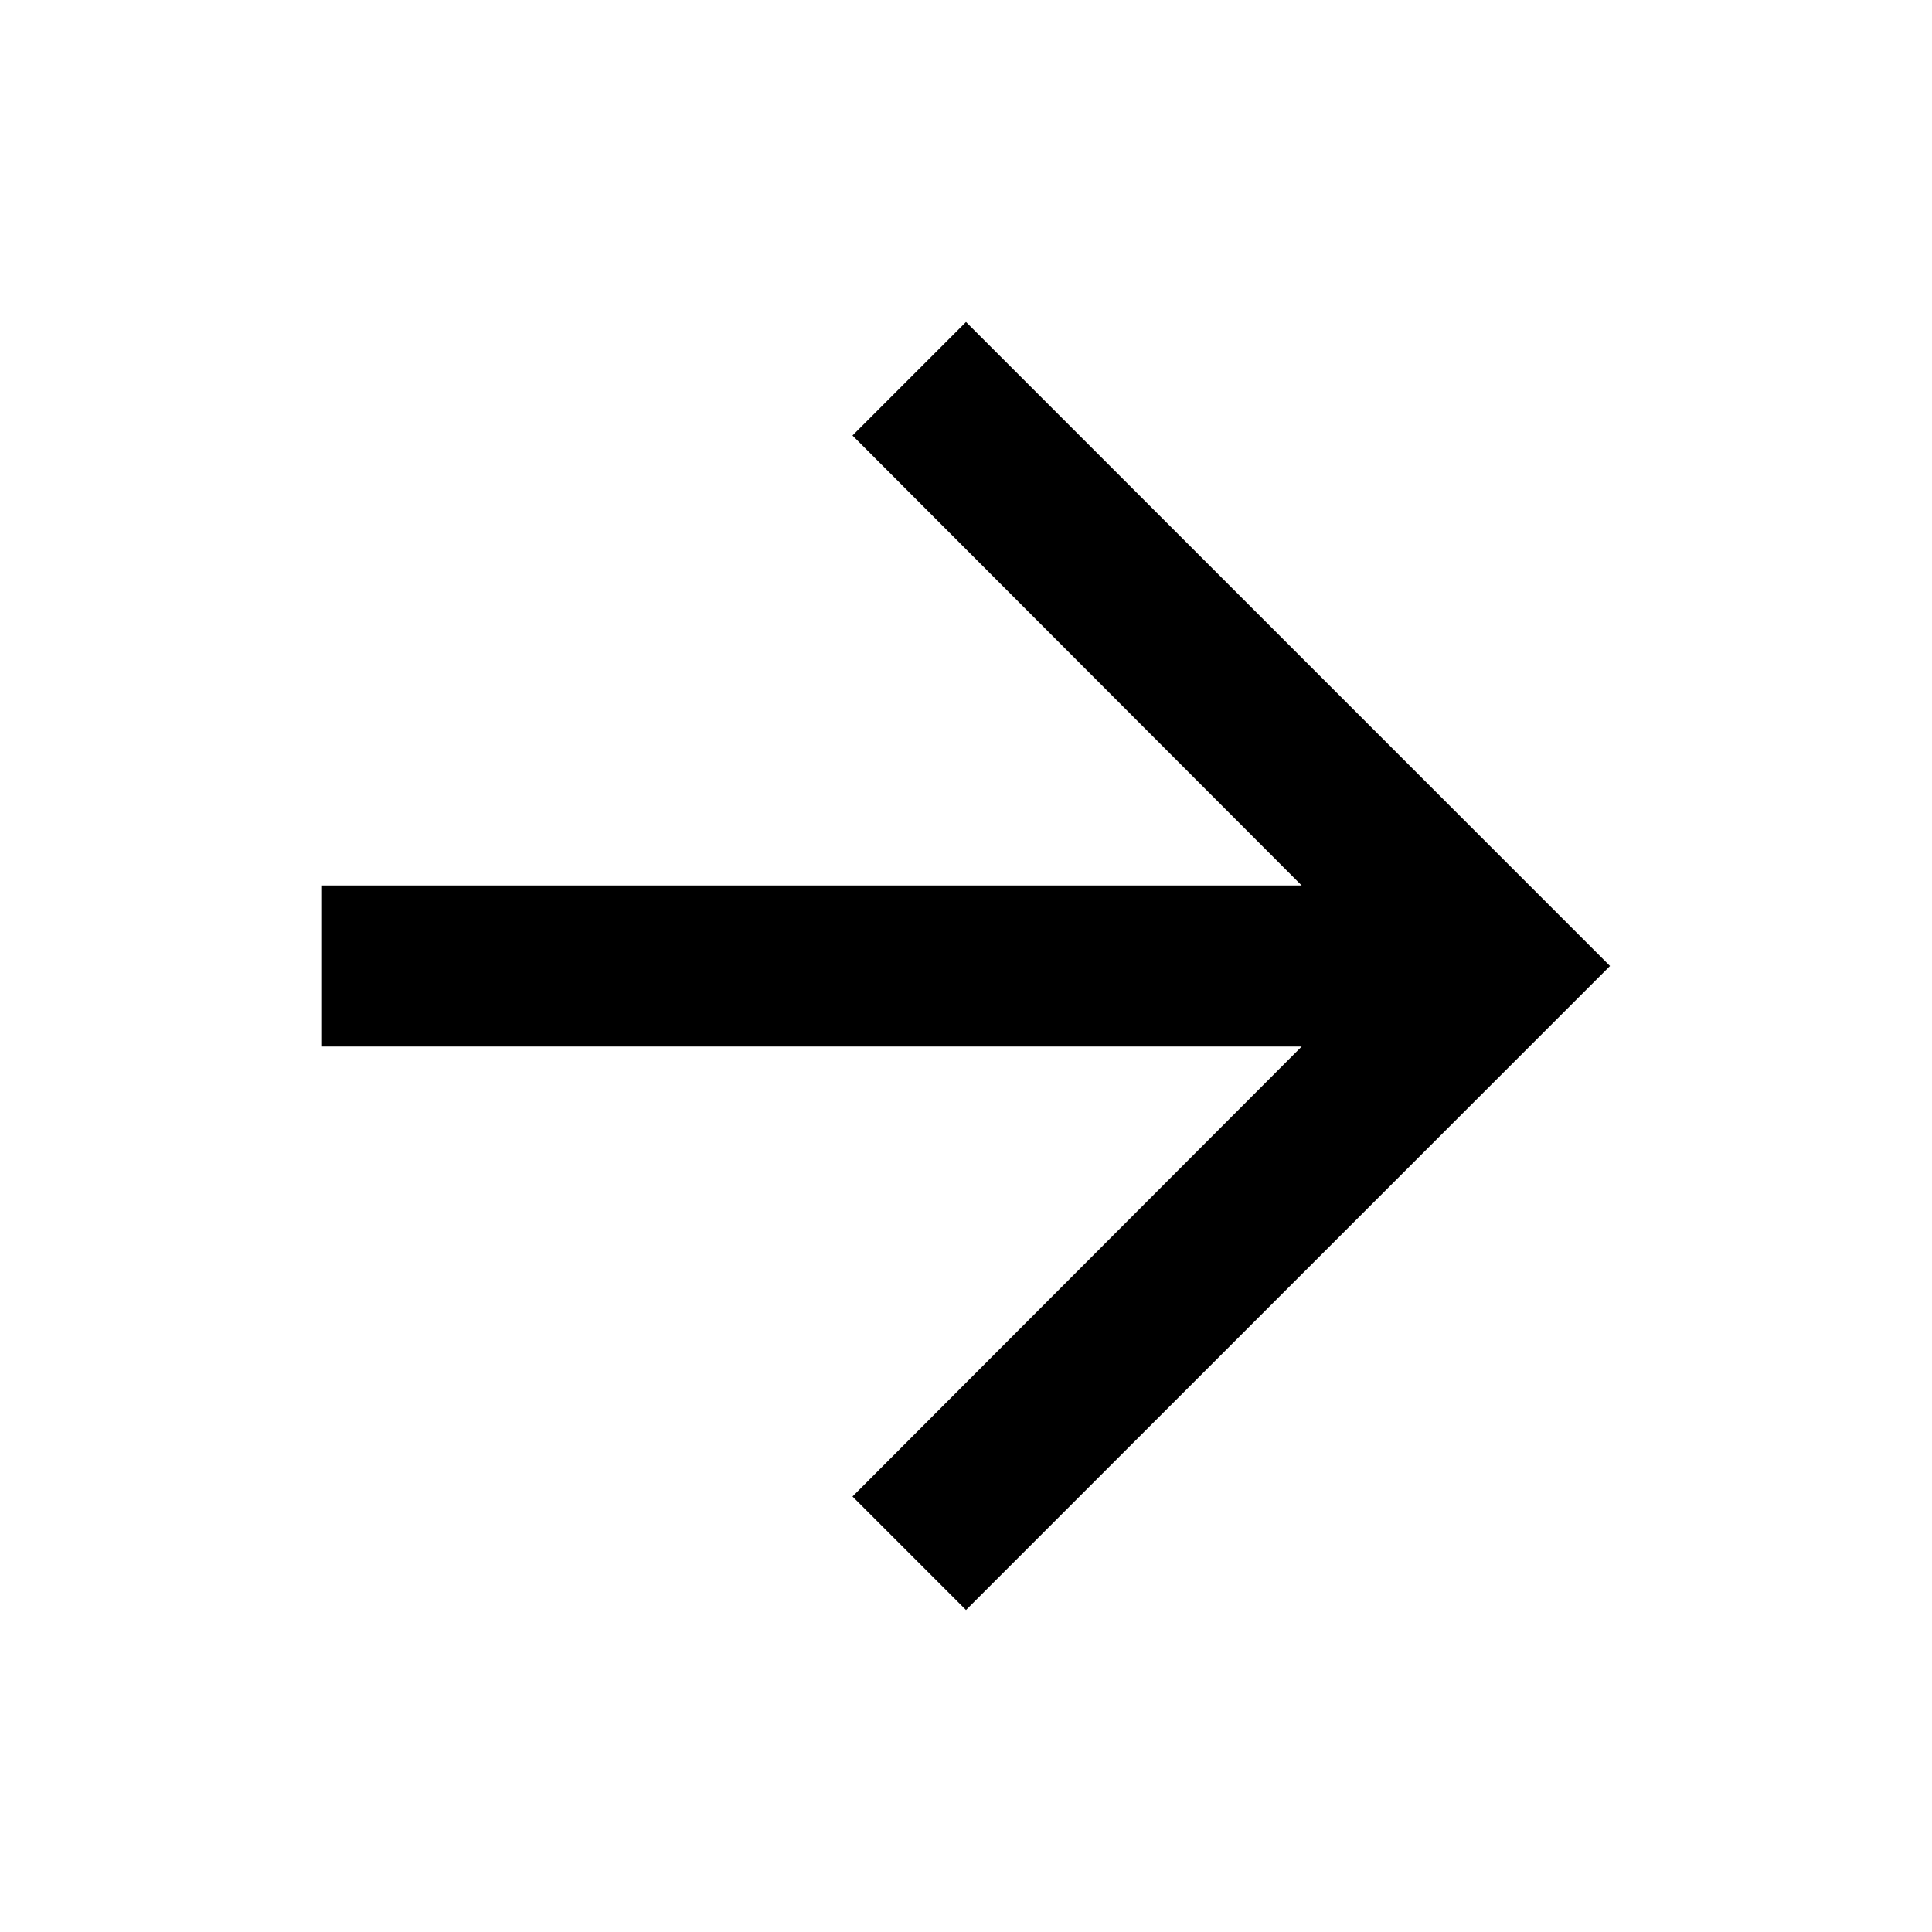
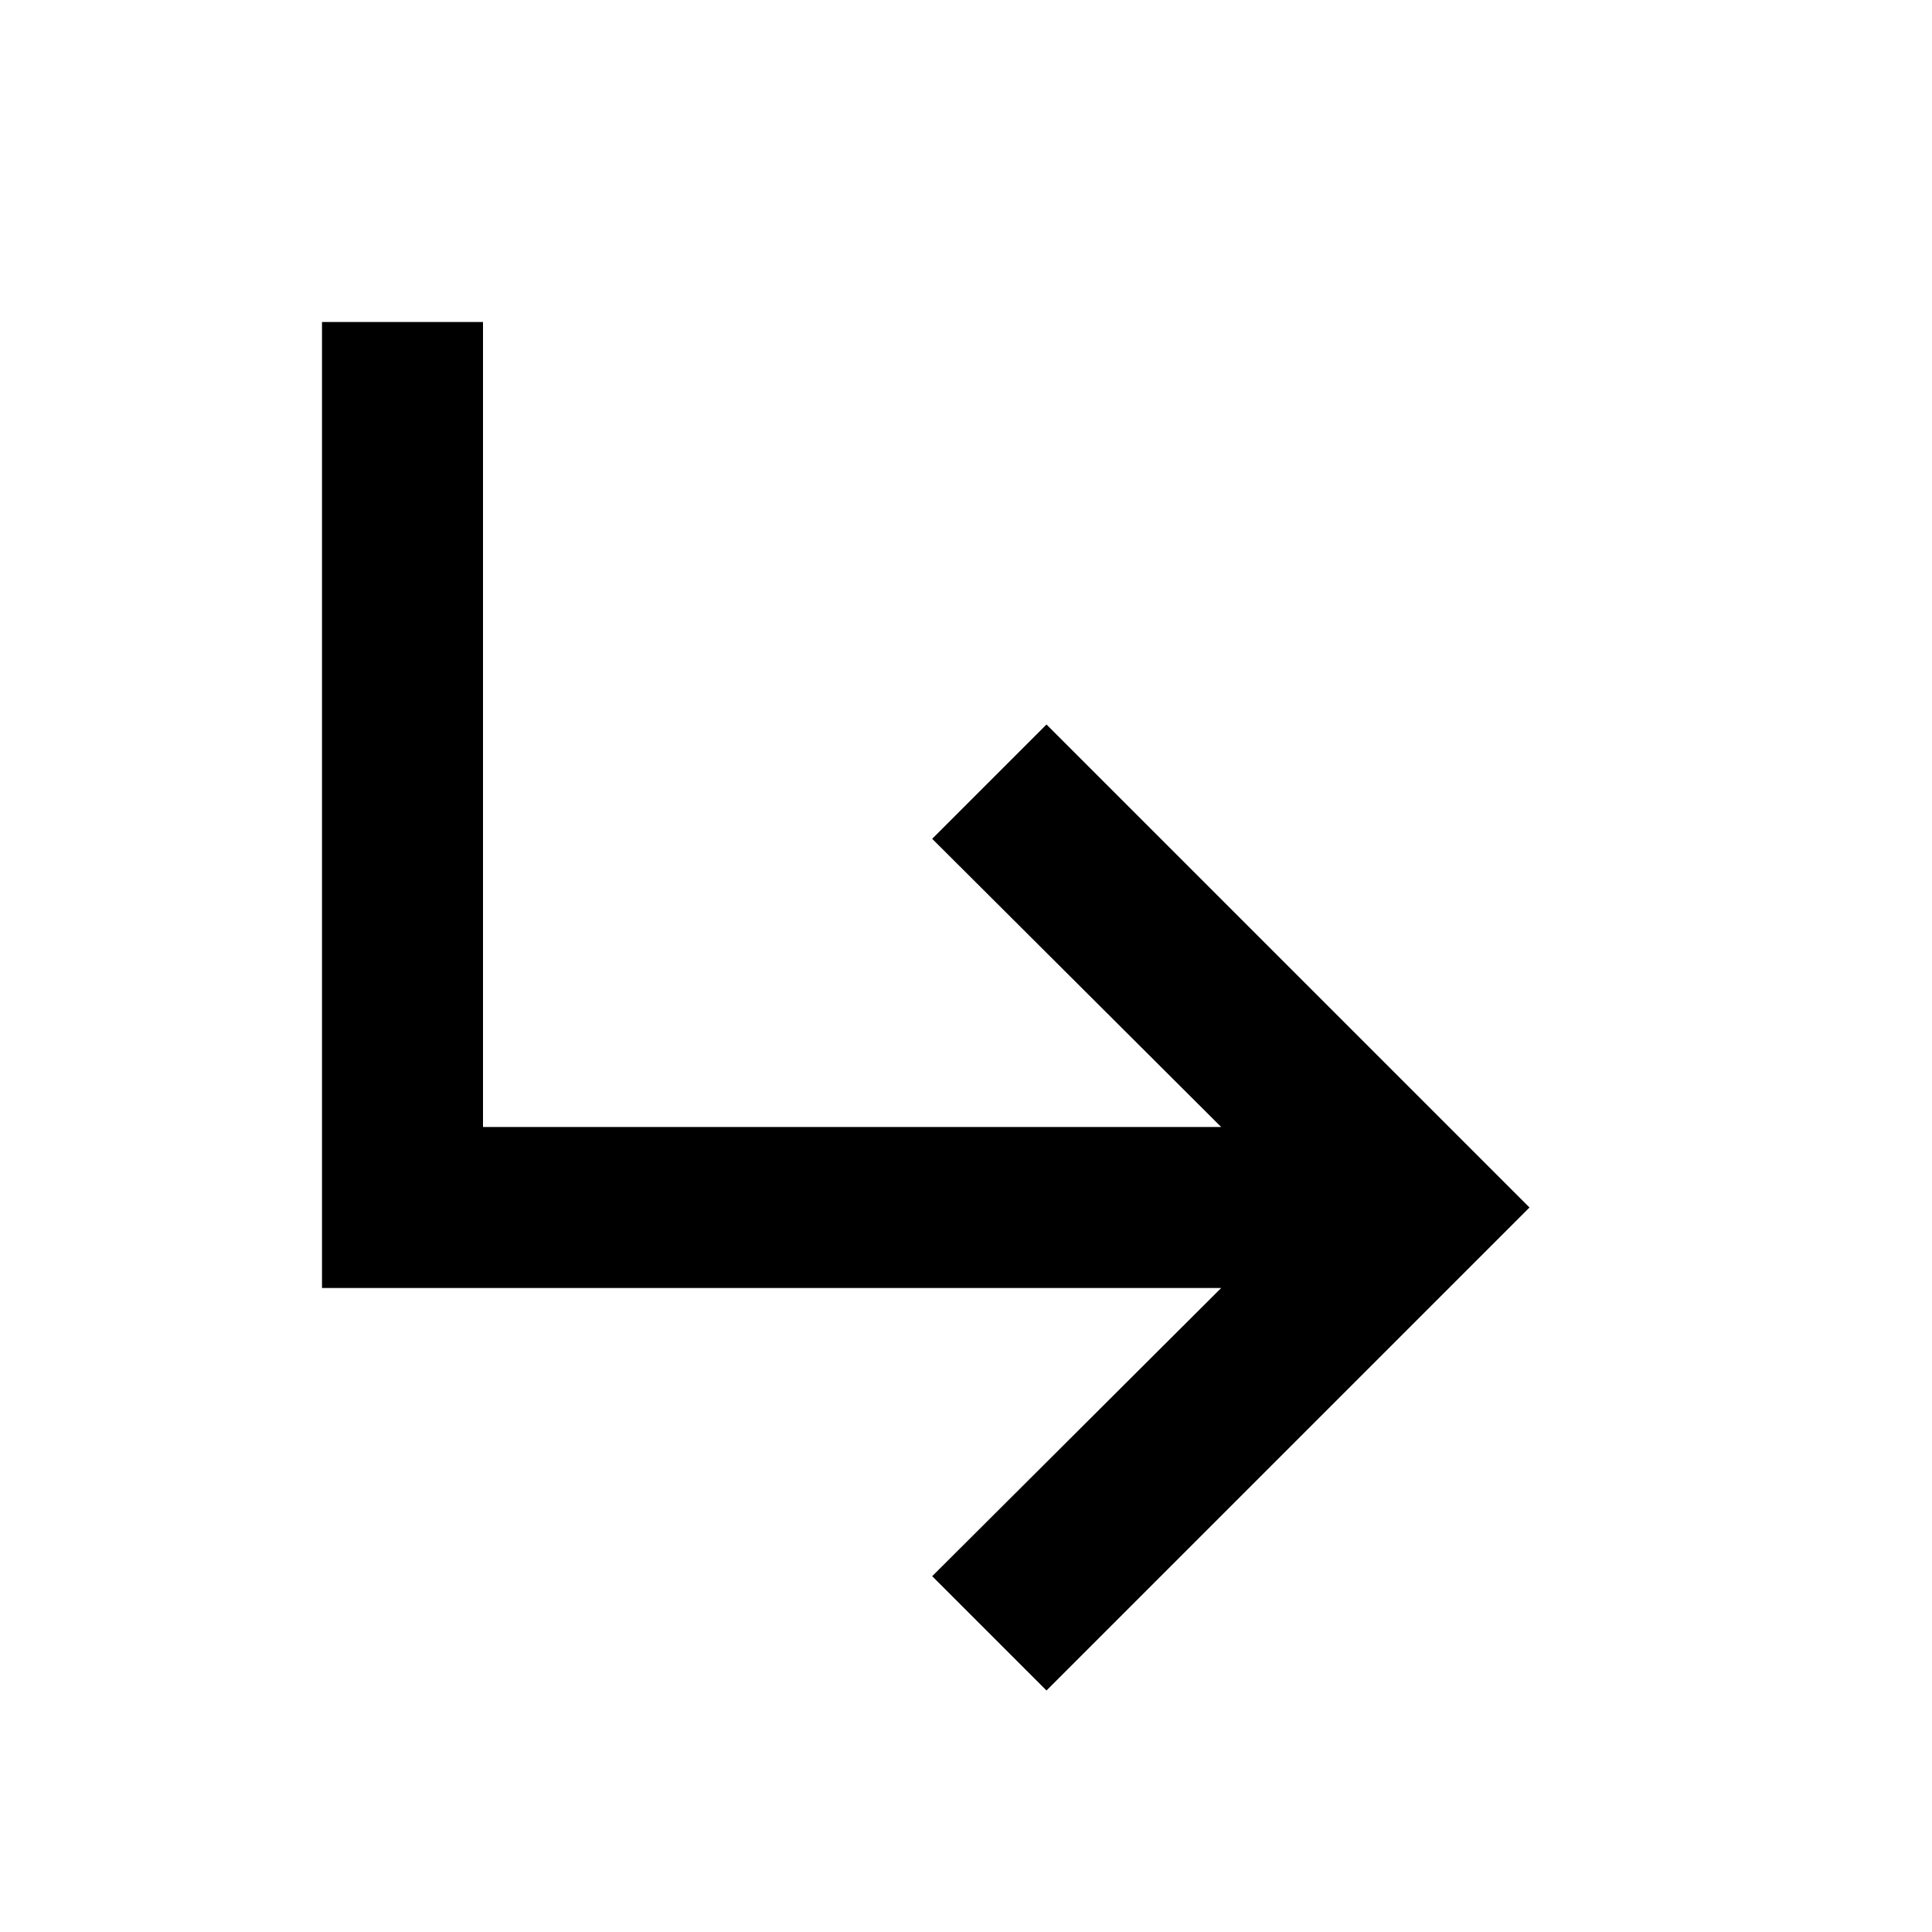
<svg xmlns="http://www.w3.org/2000/svg" width="24" height="24" viewBox="0 0 24 24">
-   <path d="M0 0h24v24H0z" fill="none" />
-   <path d="M12 4l-1.41 1.41L16.17 11H4v2h12.17l-5.58 5.59L12 20l8-8z" />
+   <path fill="none" d="M0 0h24v24H0V0z" />
+   <path d="M19 15l-6 6-1.42-1.42L15.17 16H4V4h2v10h9.17l-3.59-3.58L13 9l6 6z" />
</svg>
